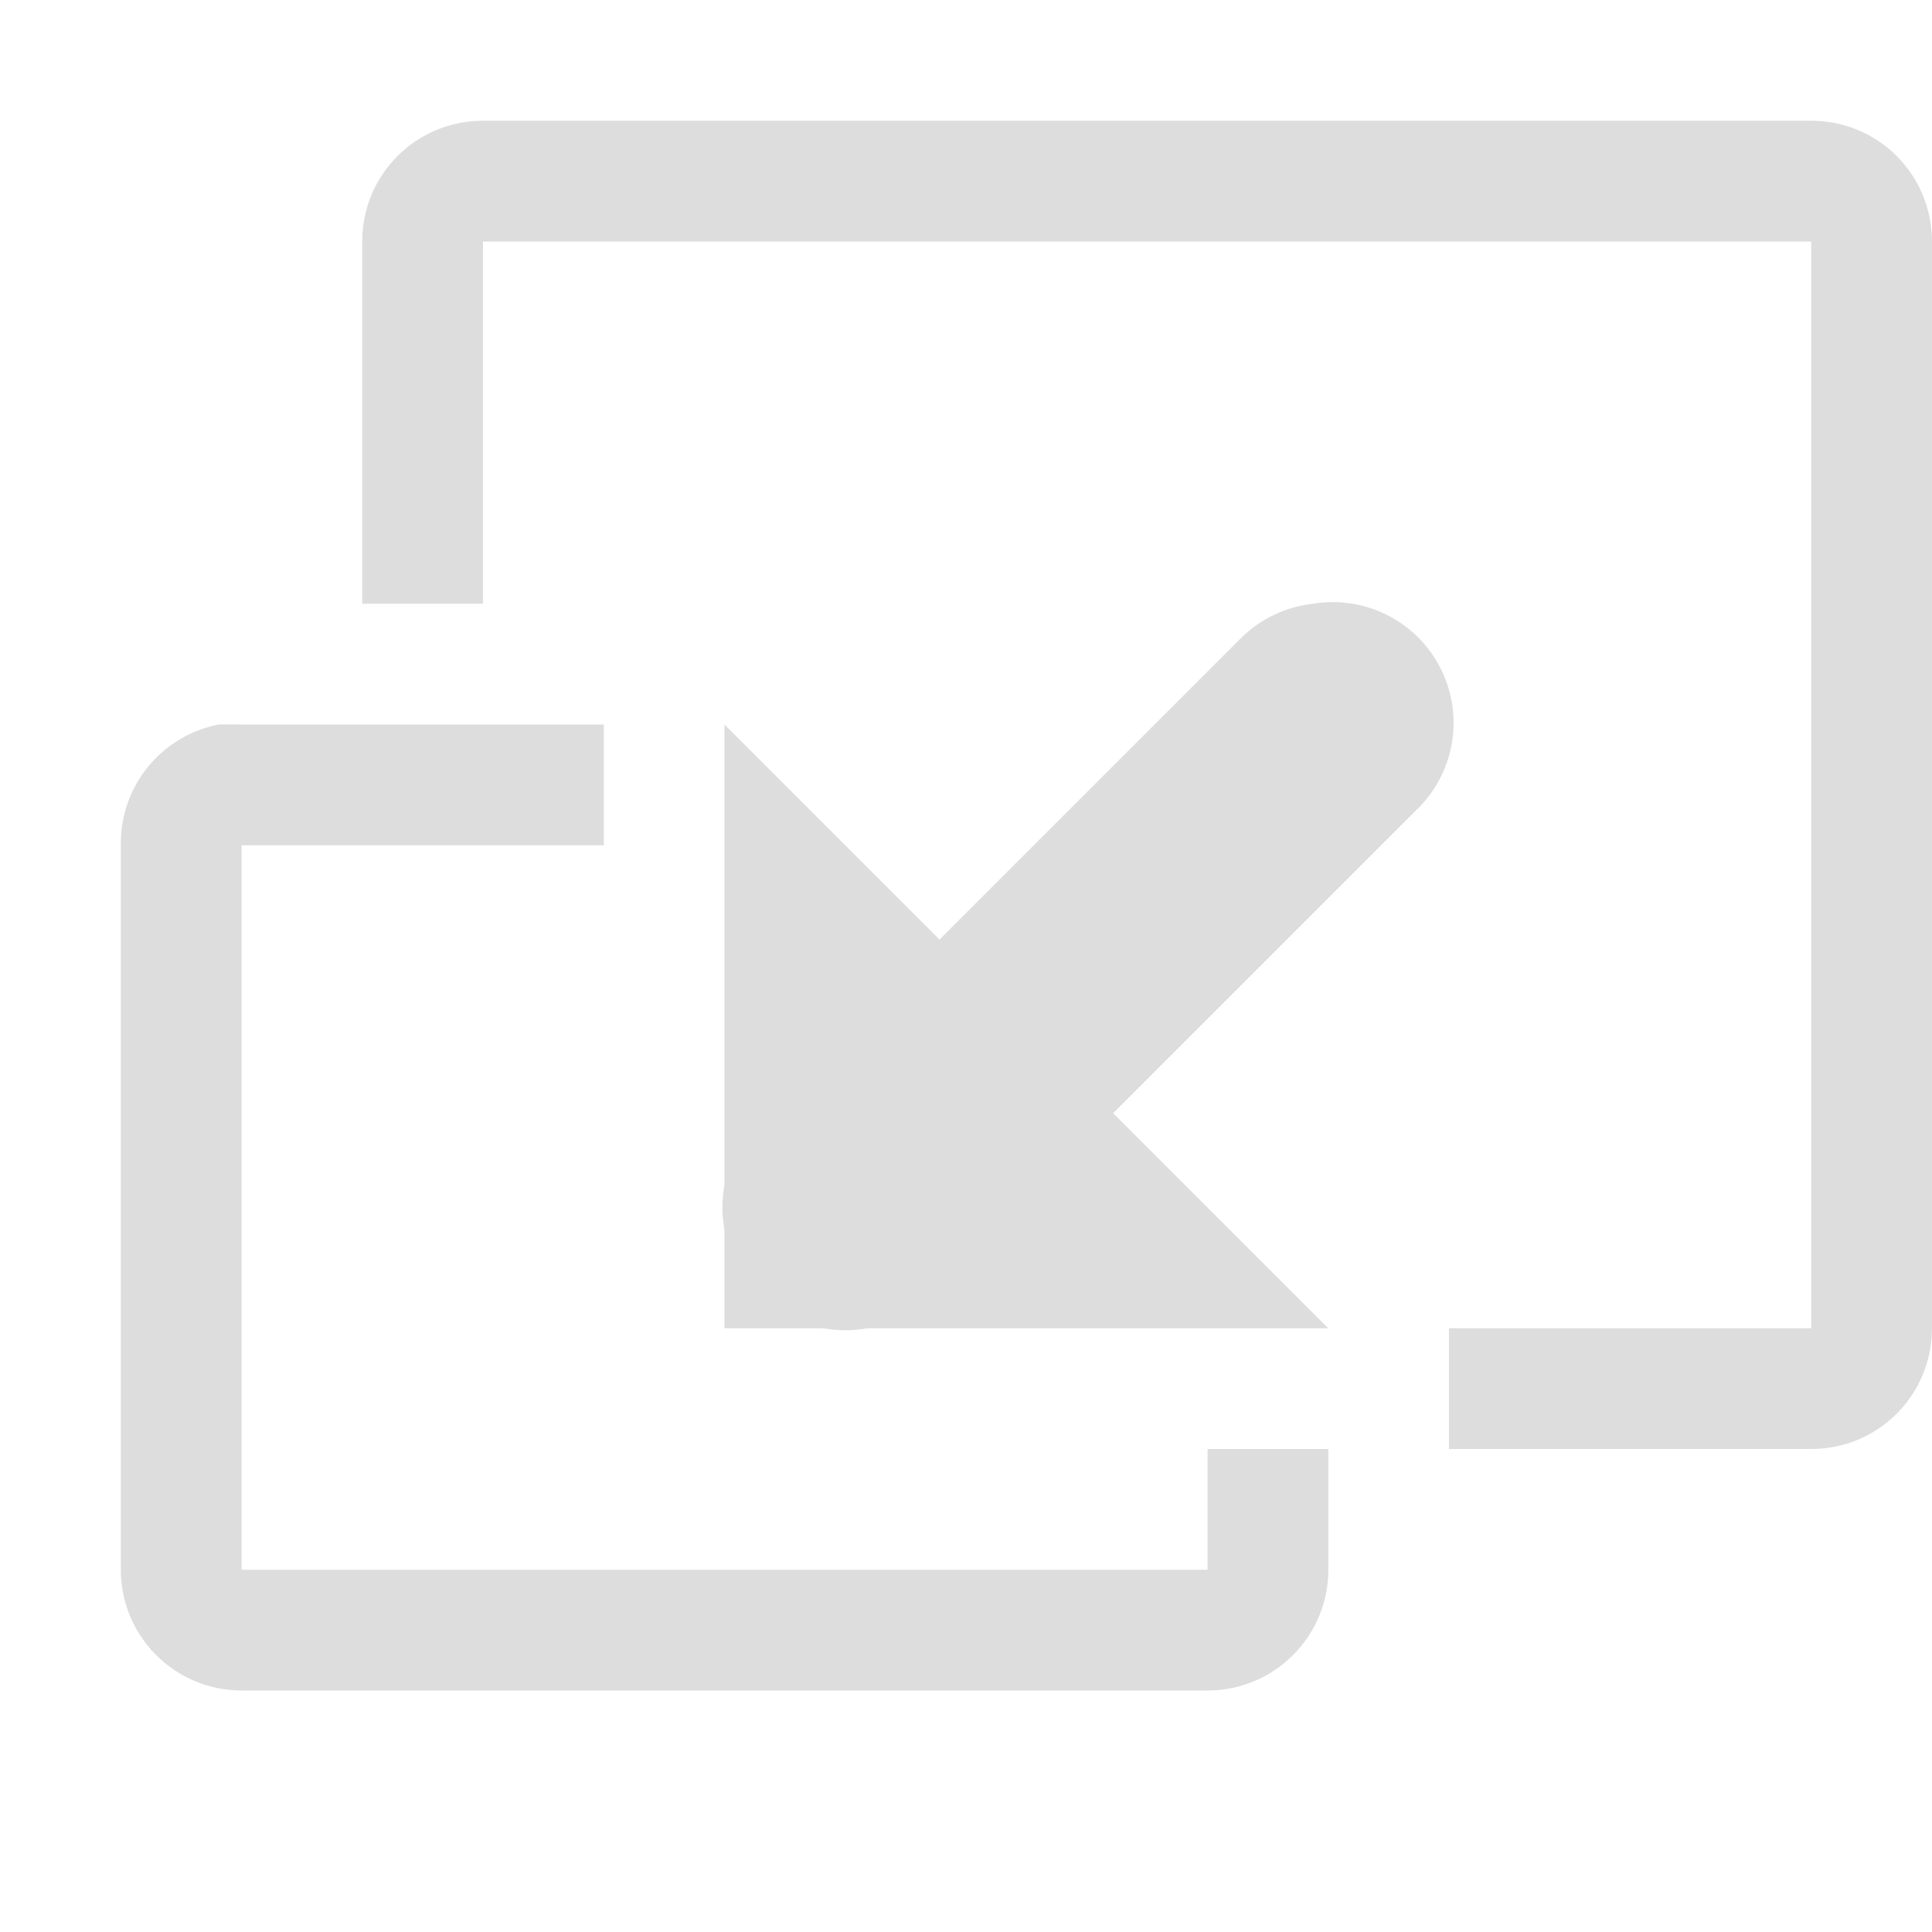
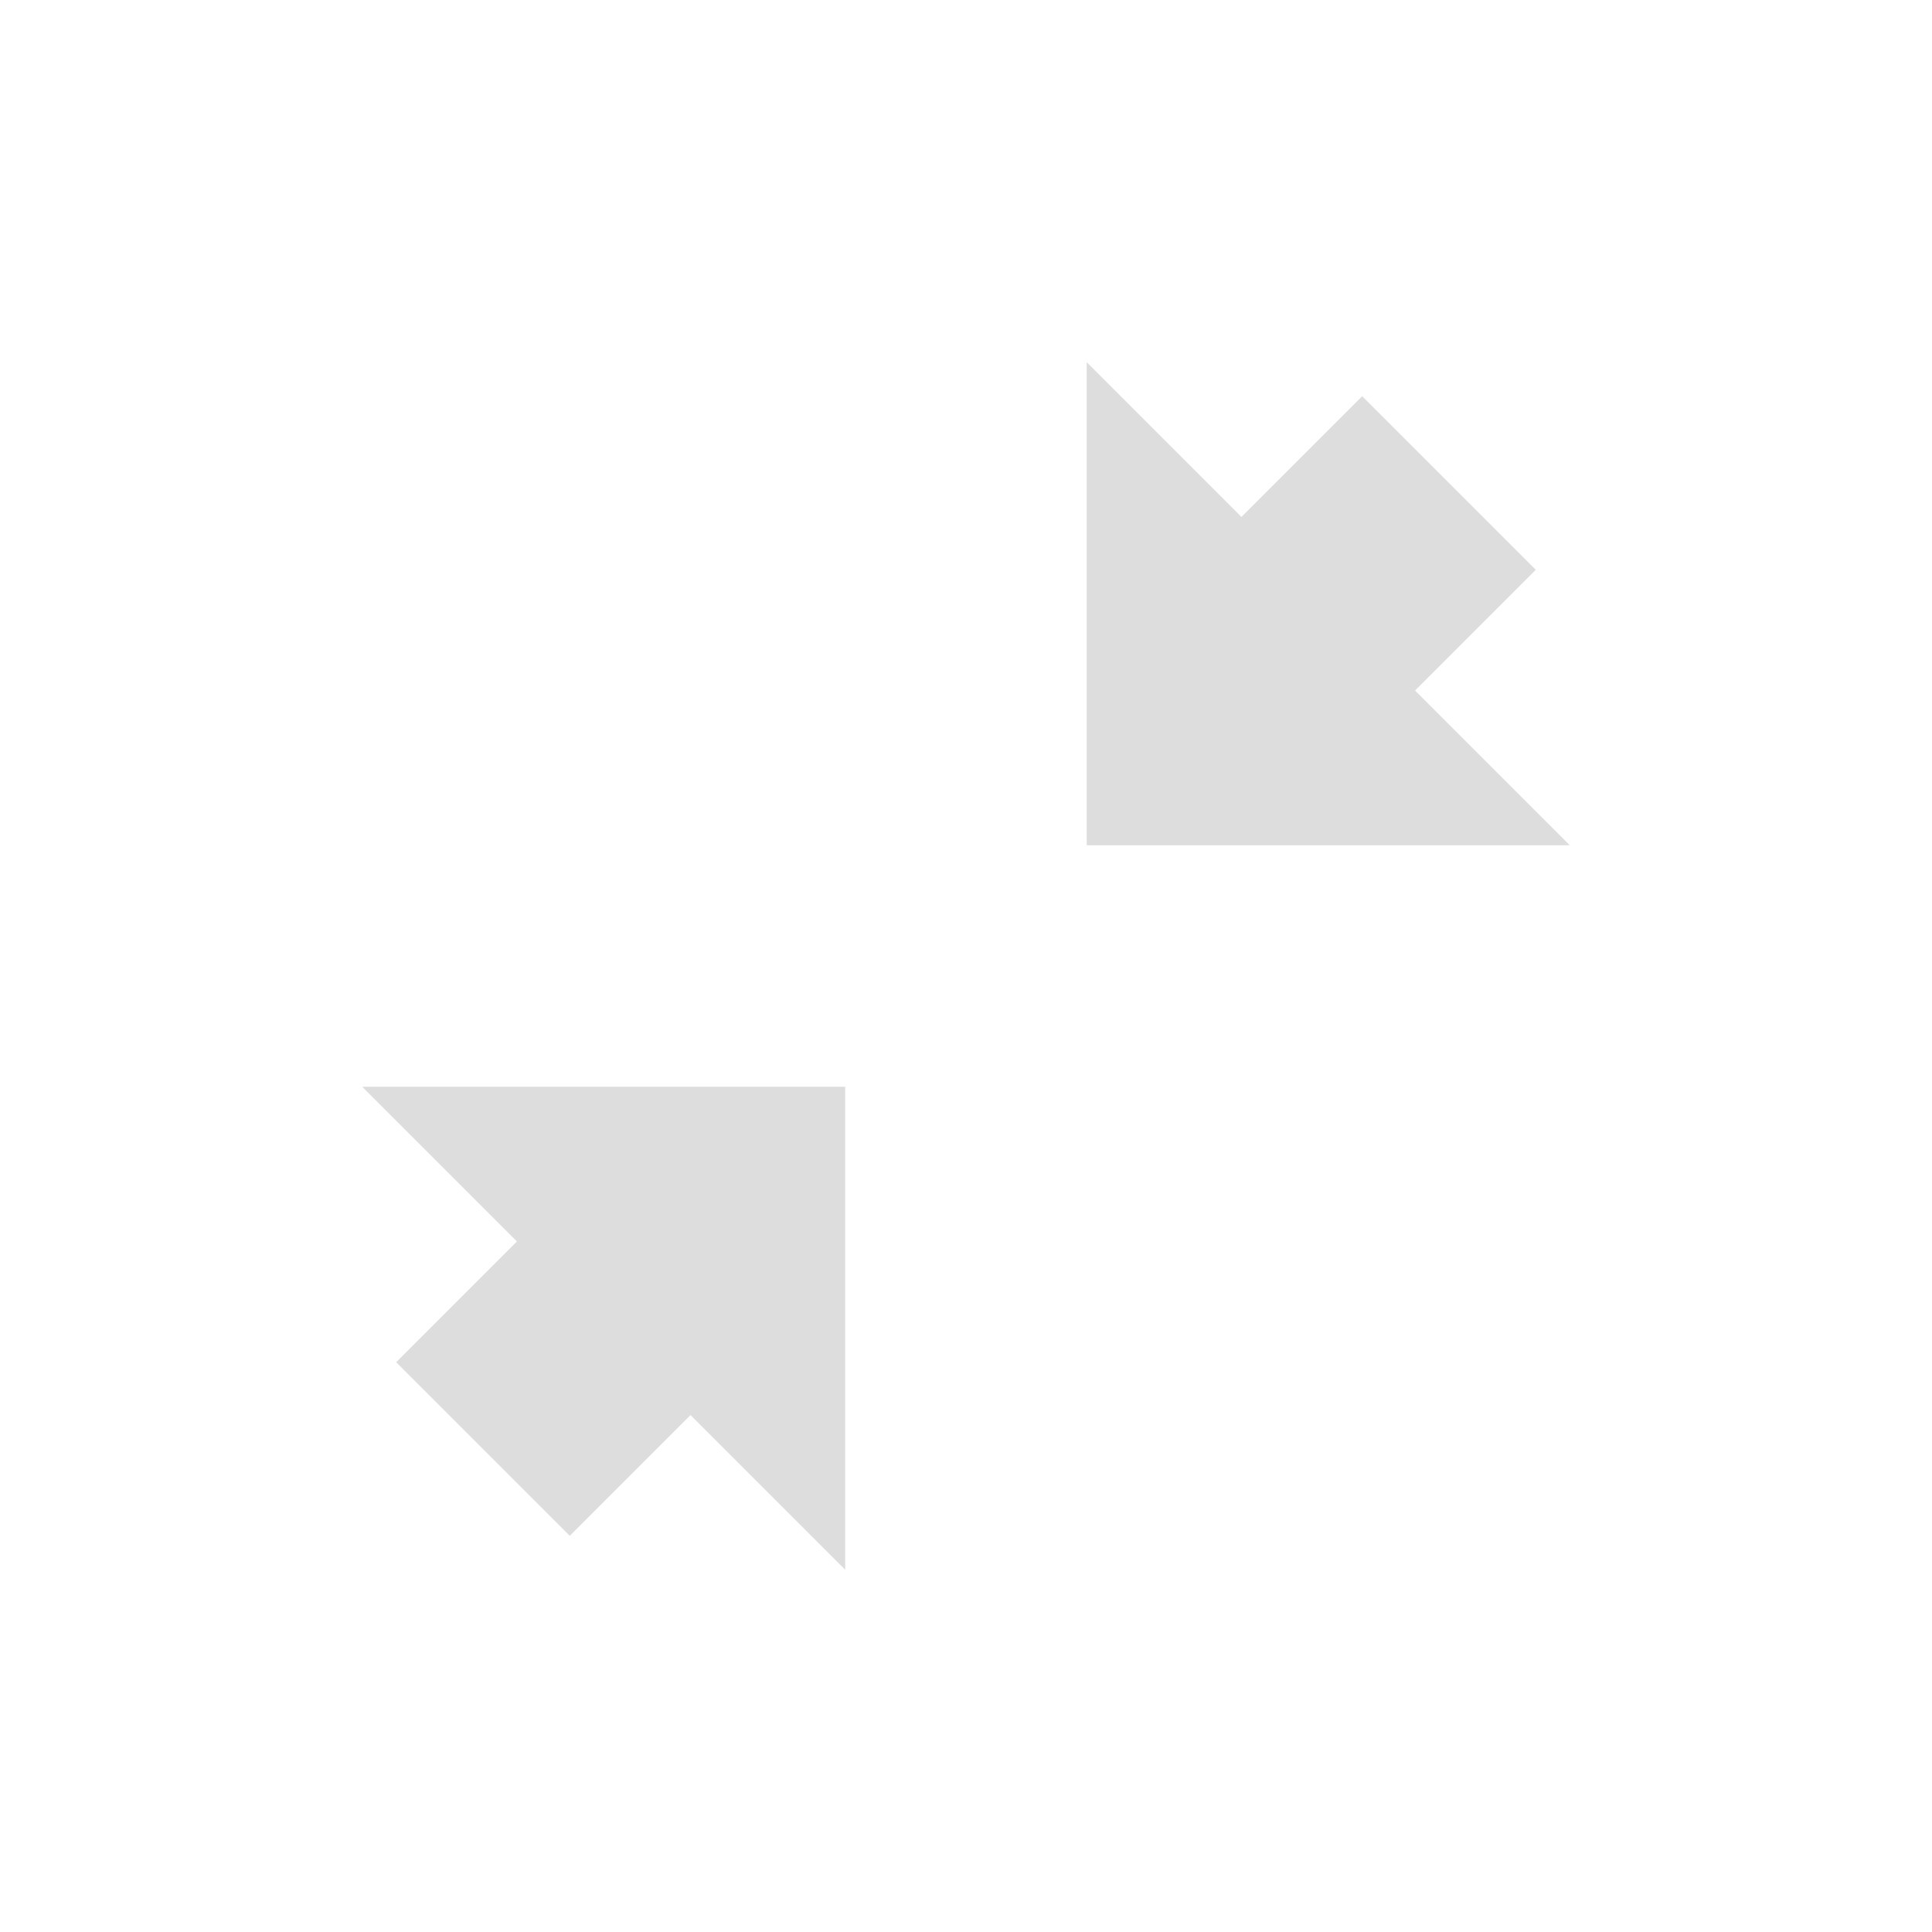
<svg xmlns="http://www.w3.org/2000/svg" xmlns:ns1="http://www.openswatchbook.org/uri/2009/osb" xmlns:xlink="http://www.w3.org/1999/xlink" height="16" id="svg7384" style="enable-background:new" version="1.1" width="16">
  <defs id="defs7386">
    <linearGradient id="linearGradient5606" ns1:paint="solid">
      <stop id="stop5608" offset="0" style="stop-color:#000000;stop-opacity:1;" />
    </linearGradient>
    <filter color-interpolation-filters="sRGB" id="filter7554">
      <feBlend id="feBlend7556" in2="BackgroundImage" mode="darken" />
    </filter>
    <linearGradient gradientTransform="matrix(0.08112299,0,0,0.07855526,540.8143,254.8467)" gradientUnits="userSpaceOnUse" xlink:href="#linearGradient3785" id="linearGradient3189" x1="365.512" x2="365.978" y1="408.397" y2="520.171" />
    <linearGradient id="linearGradient3785">
      <stop id="stop3787" offset="0" style="stop-color:#384880;stop-opacity:1;" />
      <stop id="stop3789" offset="1" style="stop-color:#000000;stop-opacity:1;" />
    </linearGradient>
  </defs>
  <g id="layer9" style="display:inline" transform="translate(-281.0002,-17)" />
  <g id="layer10" style="display:inline;filter:url(#filter7554)" transform="translate(-281.0002,-17)" />
  <g id="layer1" style="display:inline" transform="translate(-40.00001,-634)" />
  <g id="layer14" style="display:inline" transform="translate(-281.0002,-17)" />
  <g id="layer15" style="display:inline" transform="translate(-281.0002,-17)" />
  <g id="g71291" style="display:inline" transform="translate(-281.0002,-17)" />
-   <g id="g4953" style="display:inline" transform="translate(-281.0002,-17)" />
+   <g id="layer2" style="display:inline" transform="translate(-40.00001,-484)" />
+   <g id="g6058" style="display:inline" transform="translate(-40.00001,-484)" />
  <g id="layer12" style="display:inline" transform="translate(-281.0002,-17)">
-     <path d="m 282.813,23 a 1,1 0 0 0 -0.812,1 l 0,6 a 1,1 0 0 0 1,1 l 8,0 a 1,1 0 0 0 1,-1 l 0,-1 -1,0 0,1 -8,0 0,-6 3,0 0,-1 -3,0 a 1,1 0 0 0 -0.094,0 1,1 0 0 0 -0.094,0 z m 8.344,0 c -0.155,0.08 -0.297,0.164 -0.469,0.25 l 1.062,1.062 c 0.083,-0.167 0.141,-0.318 0.219,-0.469 A 1,1 0 0 0 291.188,23 c -0.008,0.004 -0.023,-0.004 -0.031,0 z" id="path6437" style="font-size:medium;font-style:normal;font-variant:normal;font-weight:normal;font-stretch:normal;text-indent:0;text-align:start;text-decoration:none;line-height:normal;letter-spacing:normal;word-spacing:normal;text-transform:none;direction:ltr;block-progression:tb;writing-mode:lr-tb;text-anchor:start;baseline-shift:baseline;color:#bebebe;fill:#dddddd;fill-opacity:1;stroke:none;stroke-width:2;marker:none;visibility:visible;display:inline;overflow:visible;enable-background:accumulate;font-family:Sans;-inkscape-font-specification:Sans" />
-     <path d="m 285,18 c -0.554,0 -1,0.446 -1,1 l 0,3 1,0 0,-3 11,0 0,9 -3,0 0,1 3,0 c 0.554,0 1,-0.446 1,-1 l 0,-9 c 0,-0.554 -0.446,-1 -1,-1 l -11,0 z" id="path6439" style="color:#bebebe;fill:#dddddd;fill-opacity:1;fill-rule:nonzero;stroke:none;stroke-width:2;marker:none;visibility:visible;display:inline;overflow:visible;enable-background:accumulate" />
-     <path d="m 287,28 5,0 -5,-5 z" id="path6441" style="fill:#dddddd;fill-opacity:1;stroke:none" />
-     <path d="m 291.875,22 a 1,1 0 0 0 -0.594,0.281 l -4,4 a 1.016,1.016 0 1 0 1.438,1.438 l 4,-4 A 1,1 0 0 0 291.875,22 z" id="path6443" style="font-size:medium;font-style:normal;font-variant:normal;font-weight:normal;font-stretch:normal;text-indent:0;text-align:start;text-decoration:none;line-height:normal;letter-spacing:normal;word-spacing:normal;text-transform:none;direction:ltr;block-progression:tb;writing-mode:lr-tb;text-anchor:start;baseline-shift:baseline;color:#000000;fill:#dddddd;fill-opacity:1;stroke:none;stroke-width:2;marker:none;visibility:visible;display:inline;overflow:visible;enable-background:accumulate;font-family:Sans;-inkscape-font-specification:Sans" />
+     <path d="m 294,24 -1.281,-1.281 1,-1 -1.438,-1.438 -1,1 -1.281,-1.281 0,4 z m -6,6 0,-4 -4,0 1.281,1.281 -1,1 1.438,1.438 1,-1 z" id="path4564-1" style="fill:#dddddd;fill-opacity:1;stroke:none;display:inline;enable-background:new" />
  </g>
</svg>
